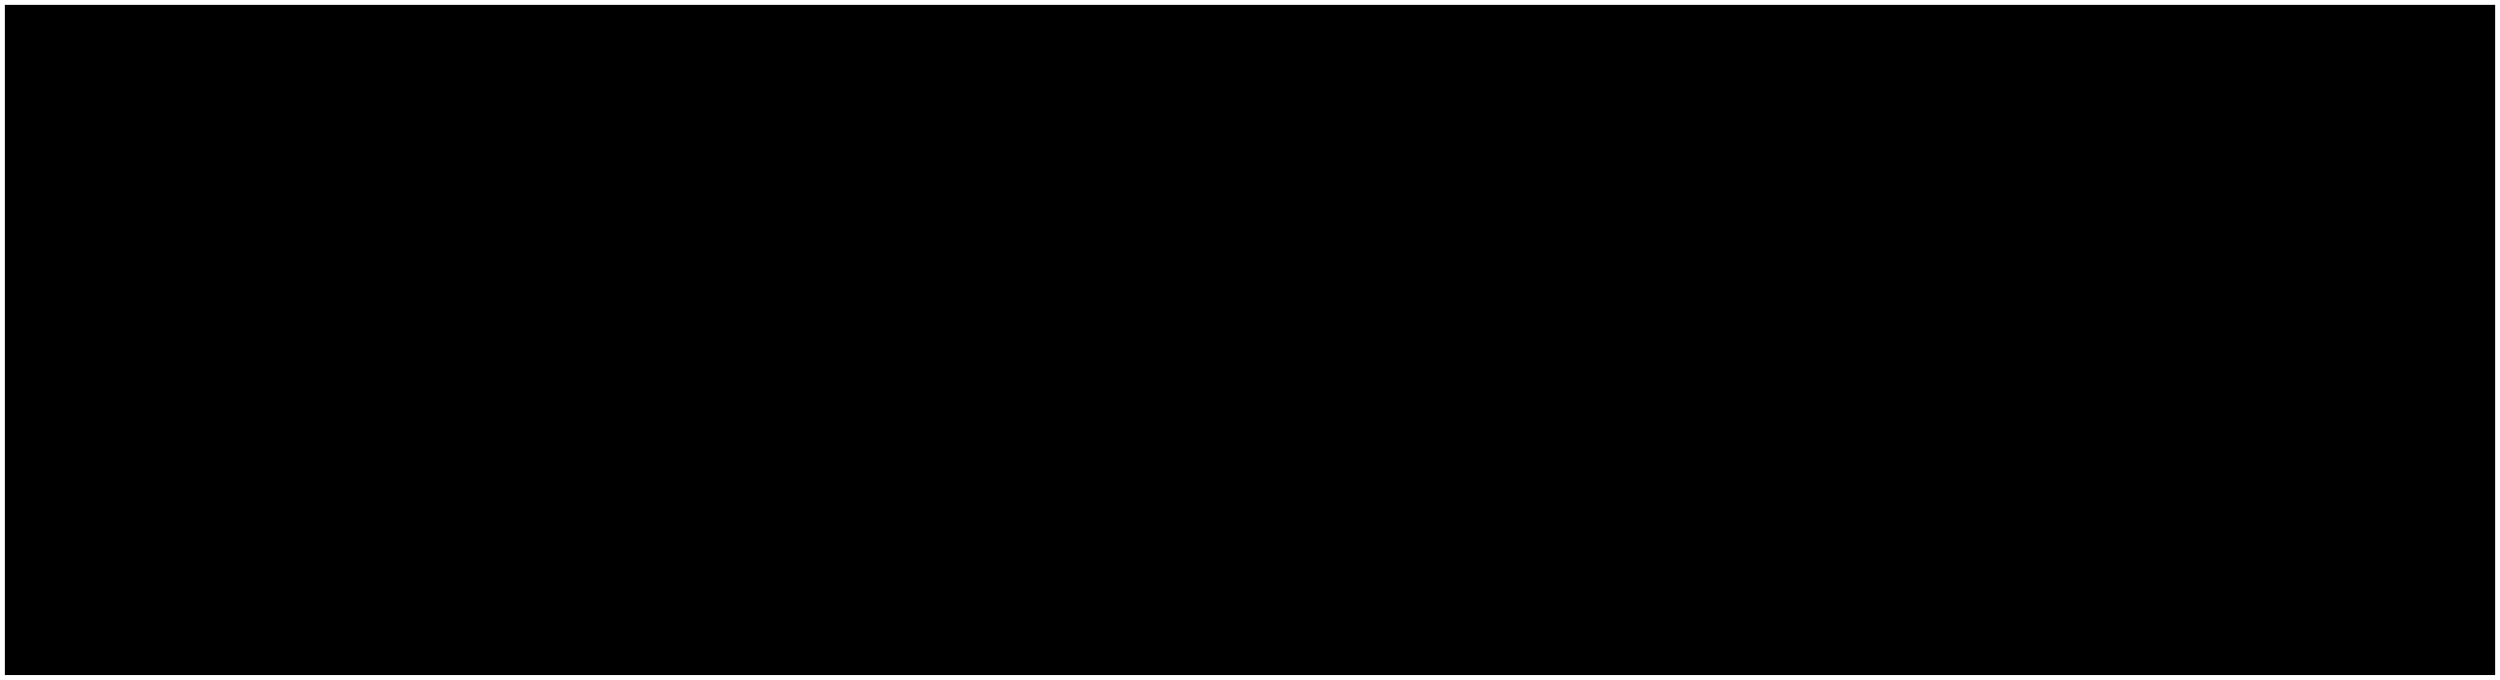
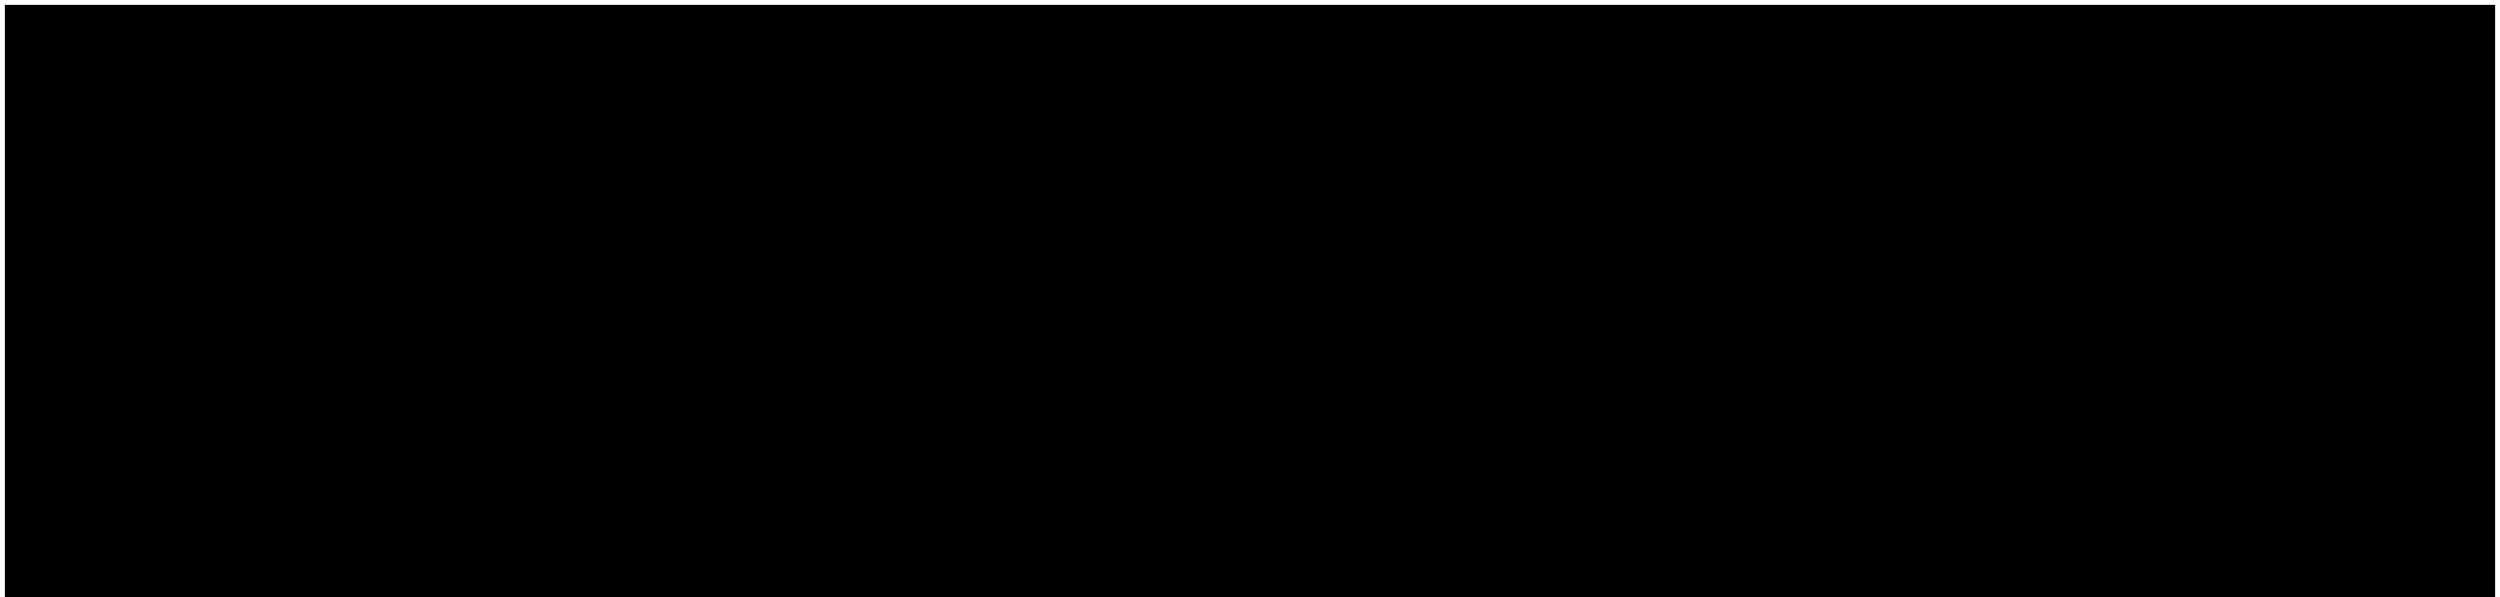
- <svg xmlns="http://www.w3.org/2000/svg" width="209.51mm" height="56.978mm" viewBox="0 0 209.51 56.978" version="1.1" id="svg43194">
+ <svg xmlns="http://www.w3.org/2000/svg" width="209.51mm" height="49.978mm" viewBox="0 0 209.51 49.978" version="1.1" id="svg43194">
  <defs id="defs43191" />
  <g id="layer1" transform="translate(-0.3001887,-0.4792252)">
    <rect style="fill:#000000;stroke:#ffffff;stroke-width:0.407" id="rect43277" width="209.103" height="56.571" x="0.504" y="0.683" />
  </g>
</svg>
